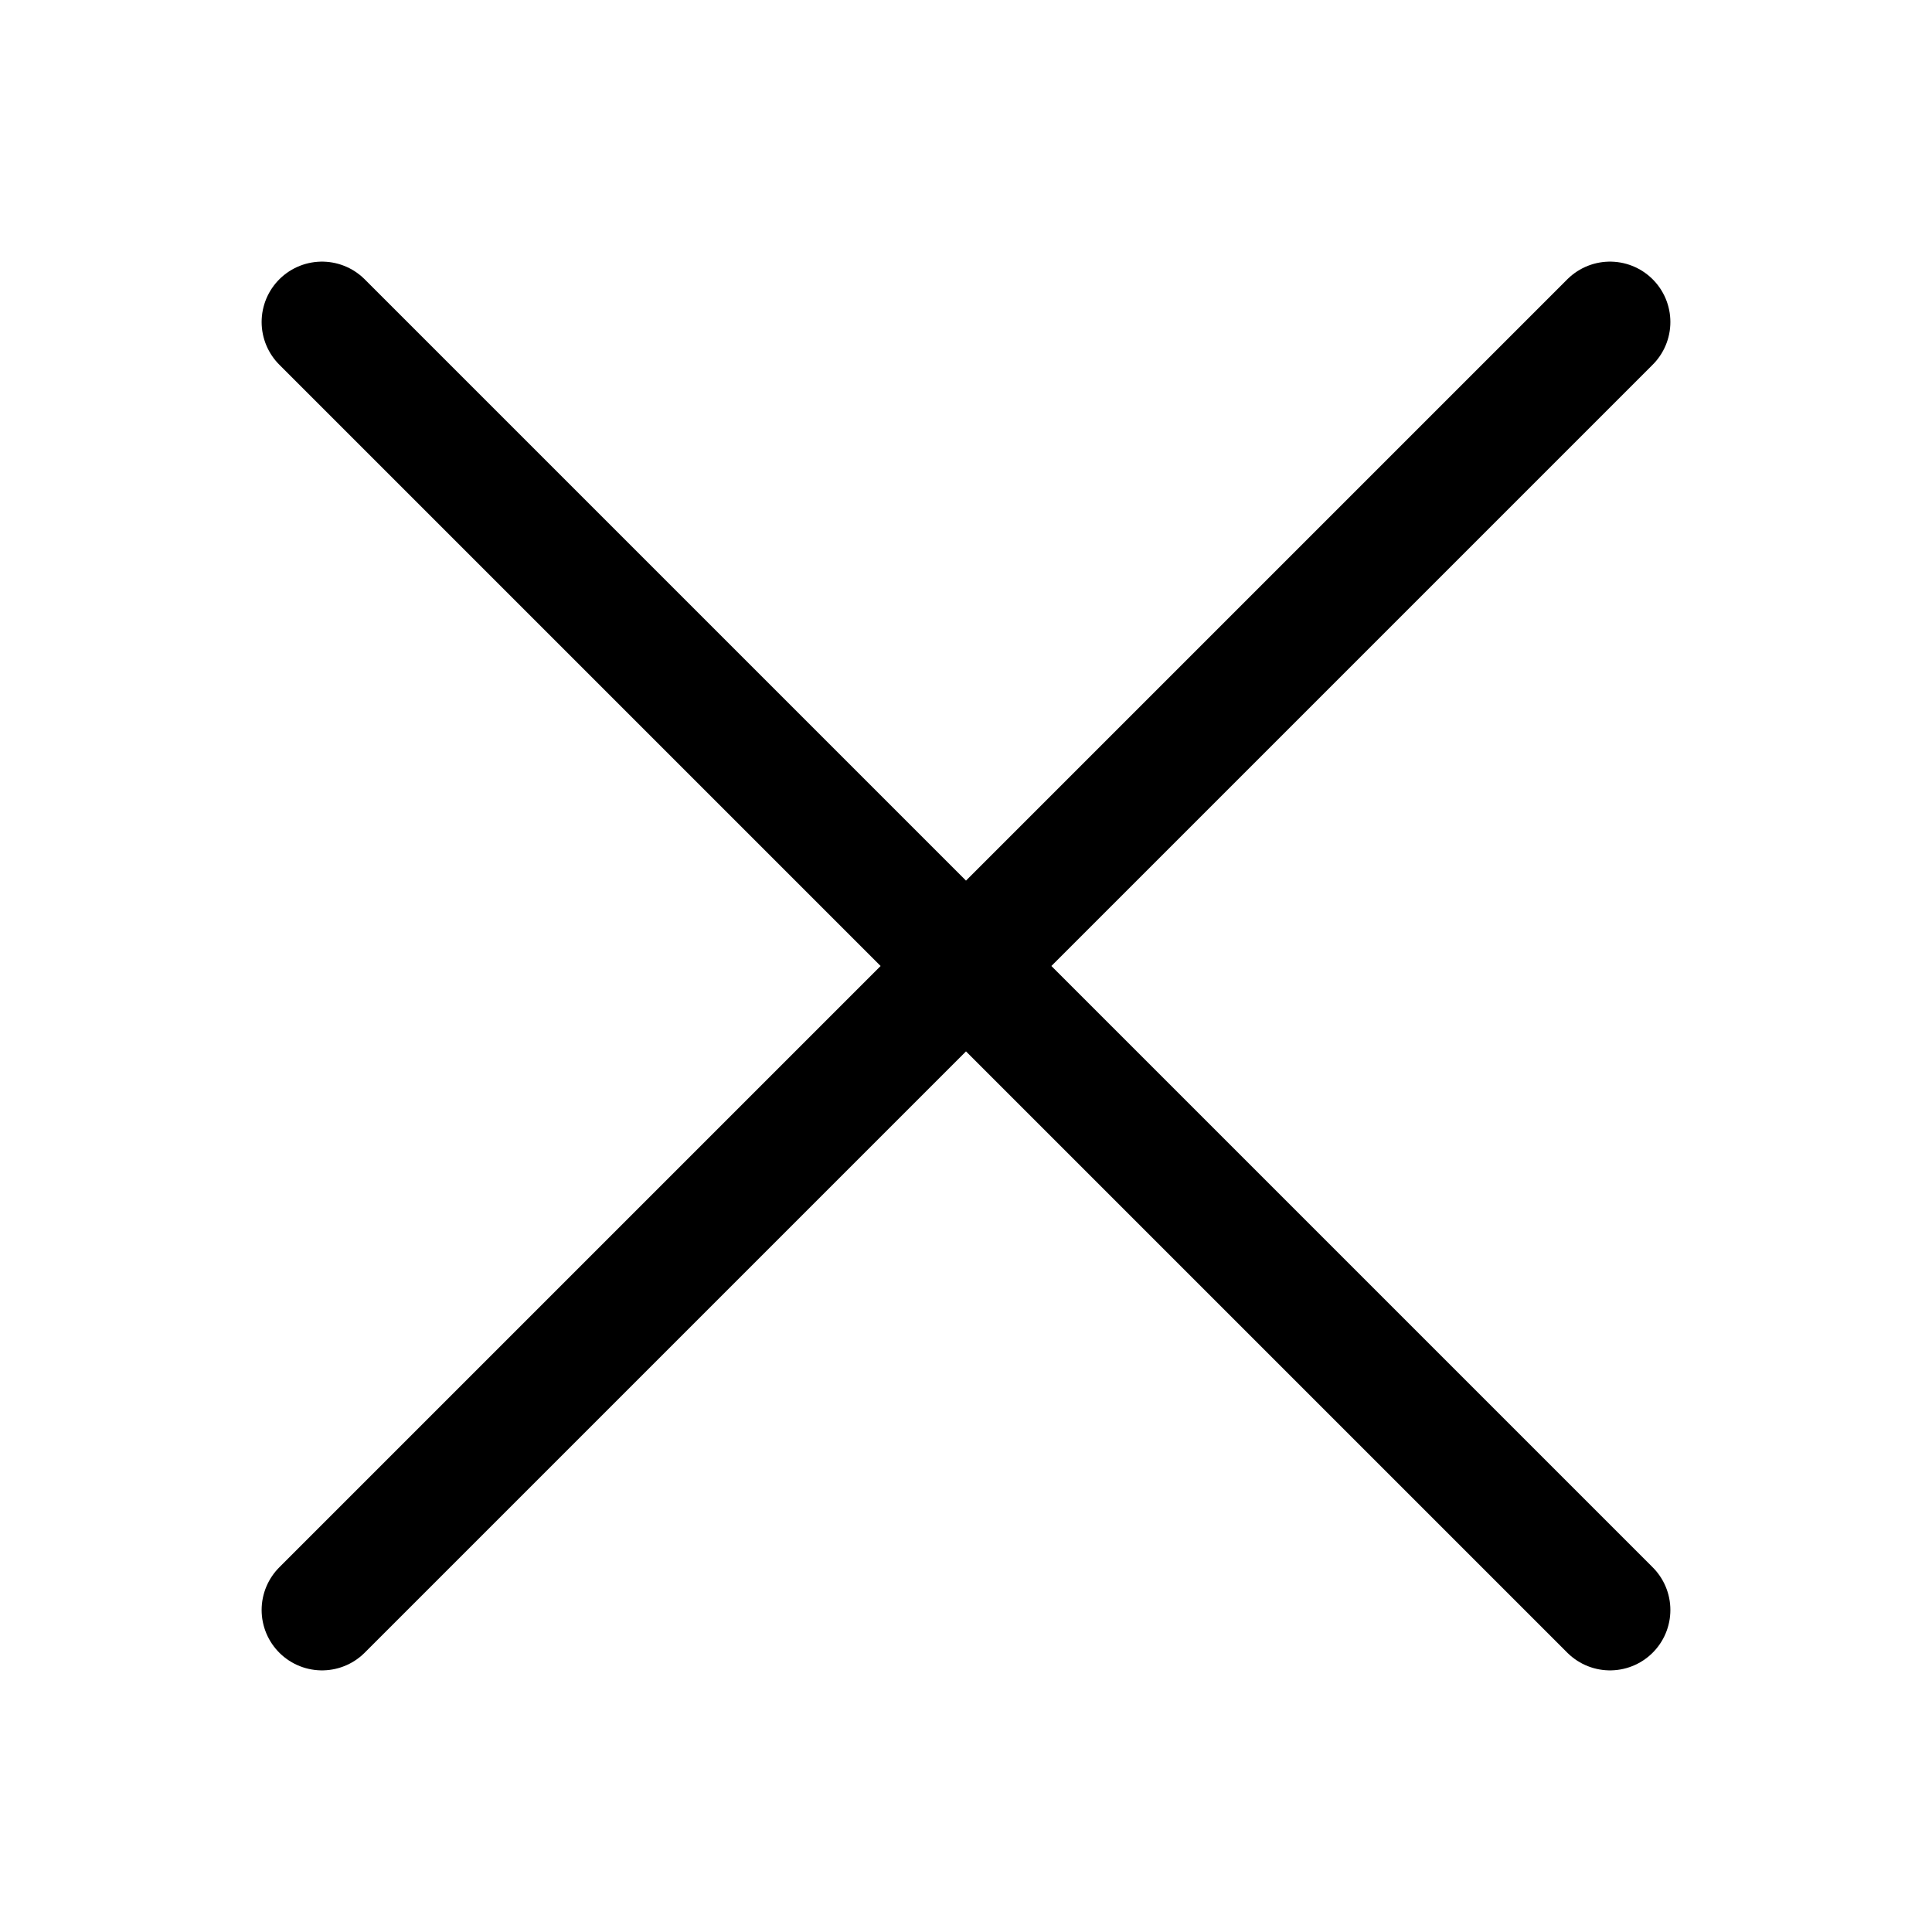
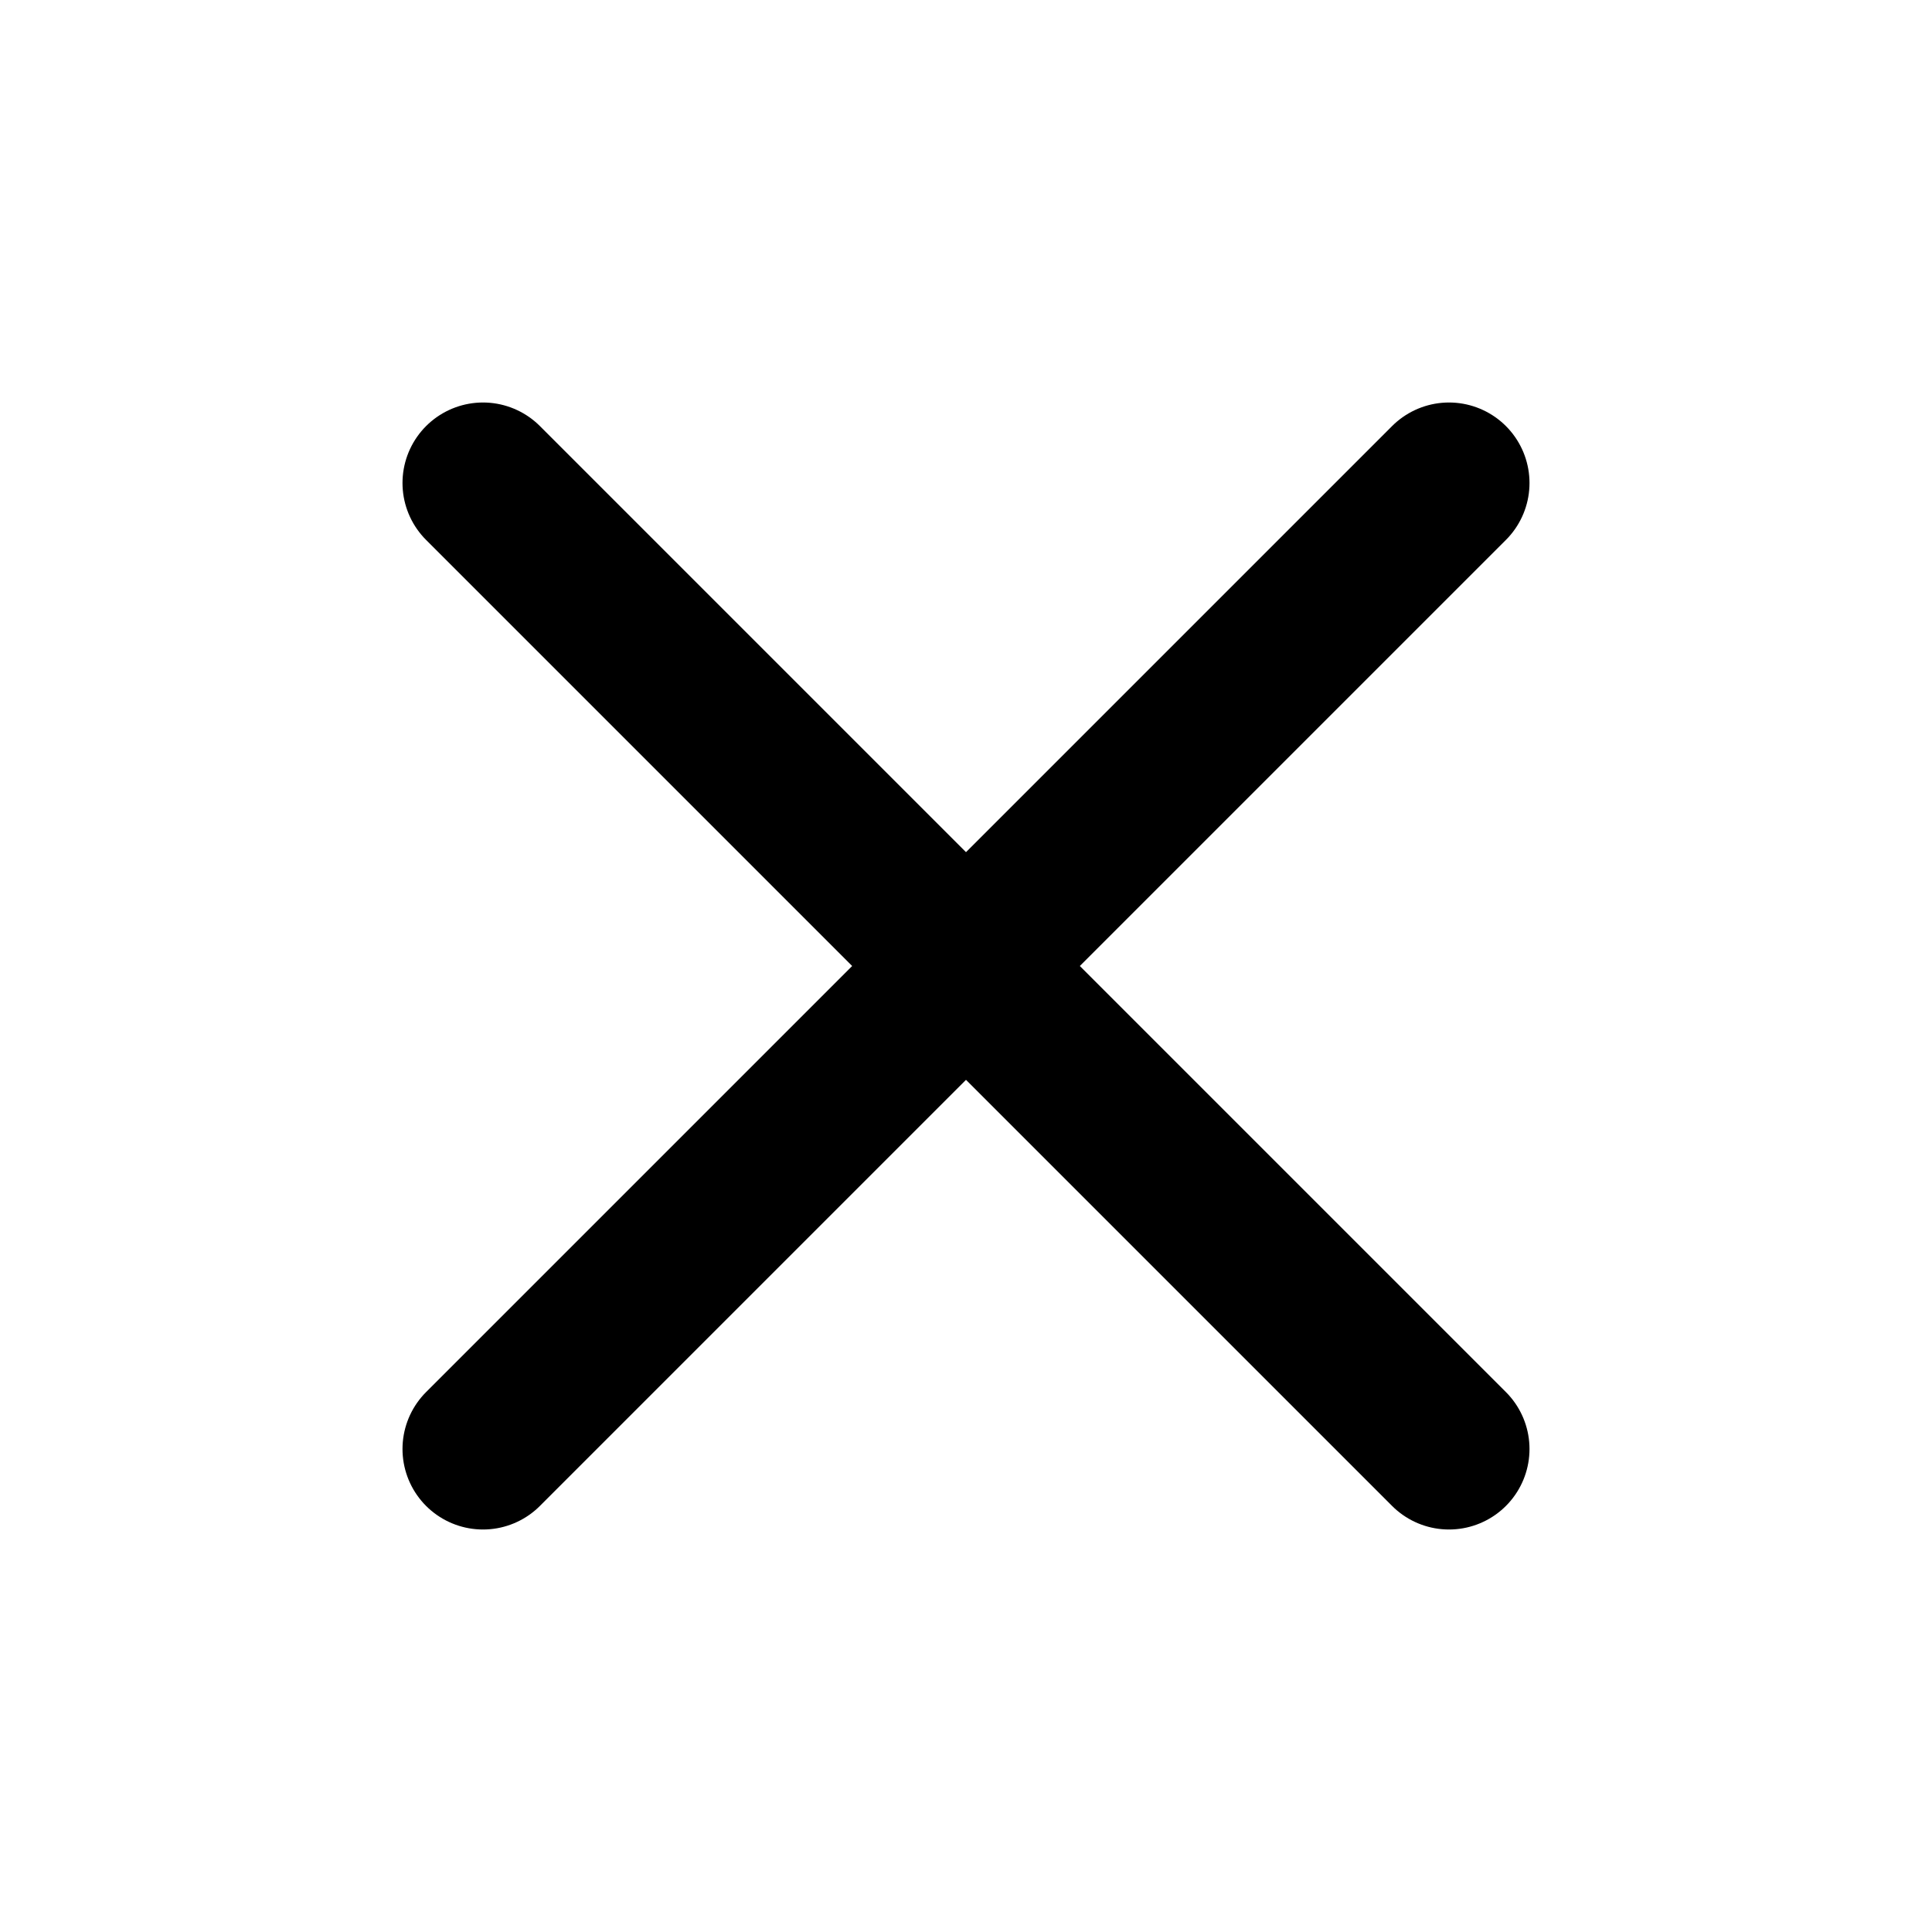
<svg xmlns="http://www.w3.org/2000/svg" width="24" height="24" viewBox="0 0 24 24" fill="none">
-   <path d="M12 12L4 4M12 12L20 20M12 12L20 4M12 12L4 20" stroke="currentColor" stroke-width="1.5" stroke-linecap="round" stroke-linejoin="round" />
+   <path d="M12 12L6 6M12 12L18 18M12 12L18 6M12 12L6 18" stroke="currentColor" stroke-width="2" stroke-linecap="round" stroke-linejoin="round" />
</svg>
